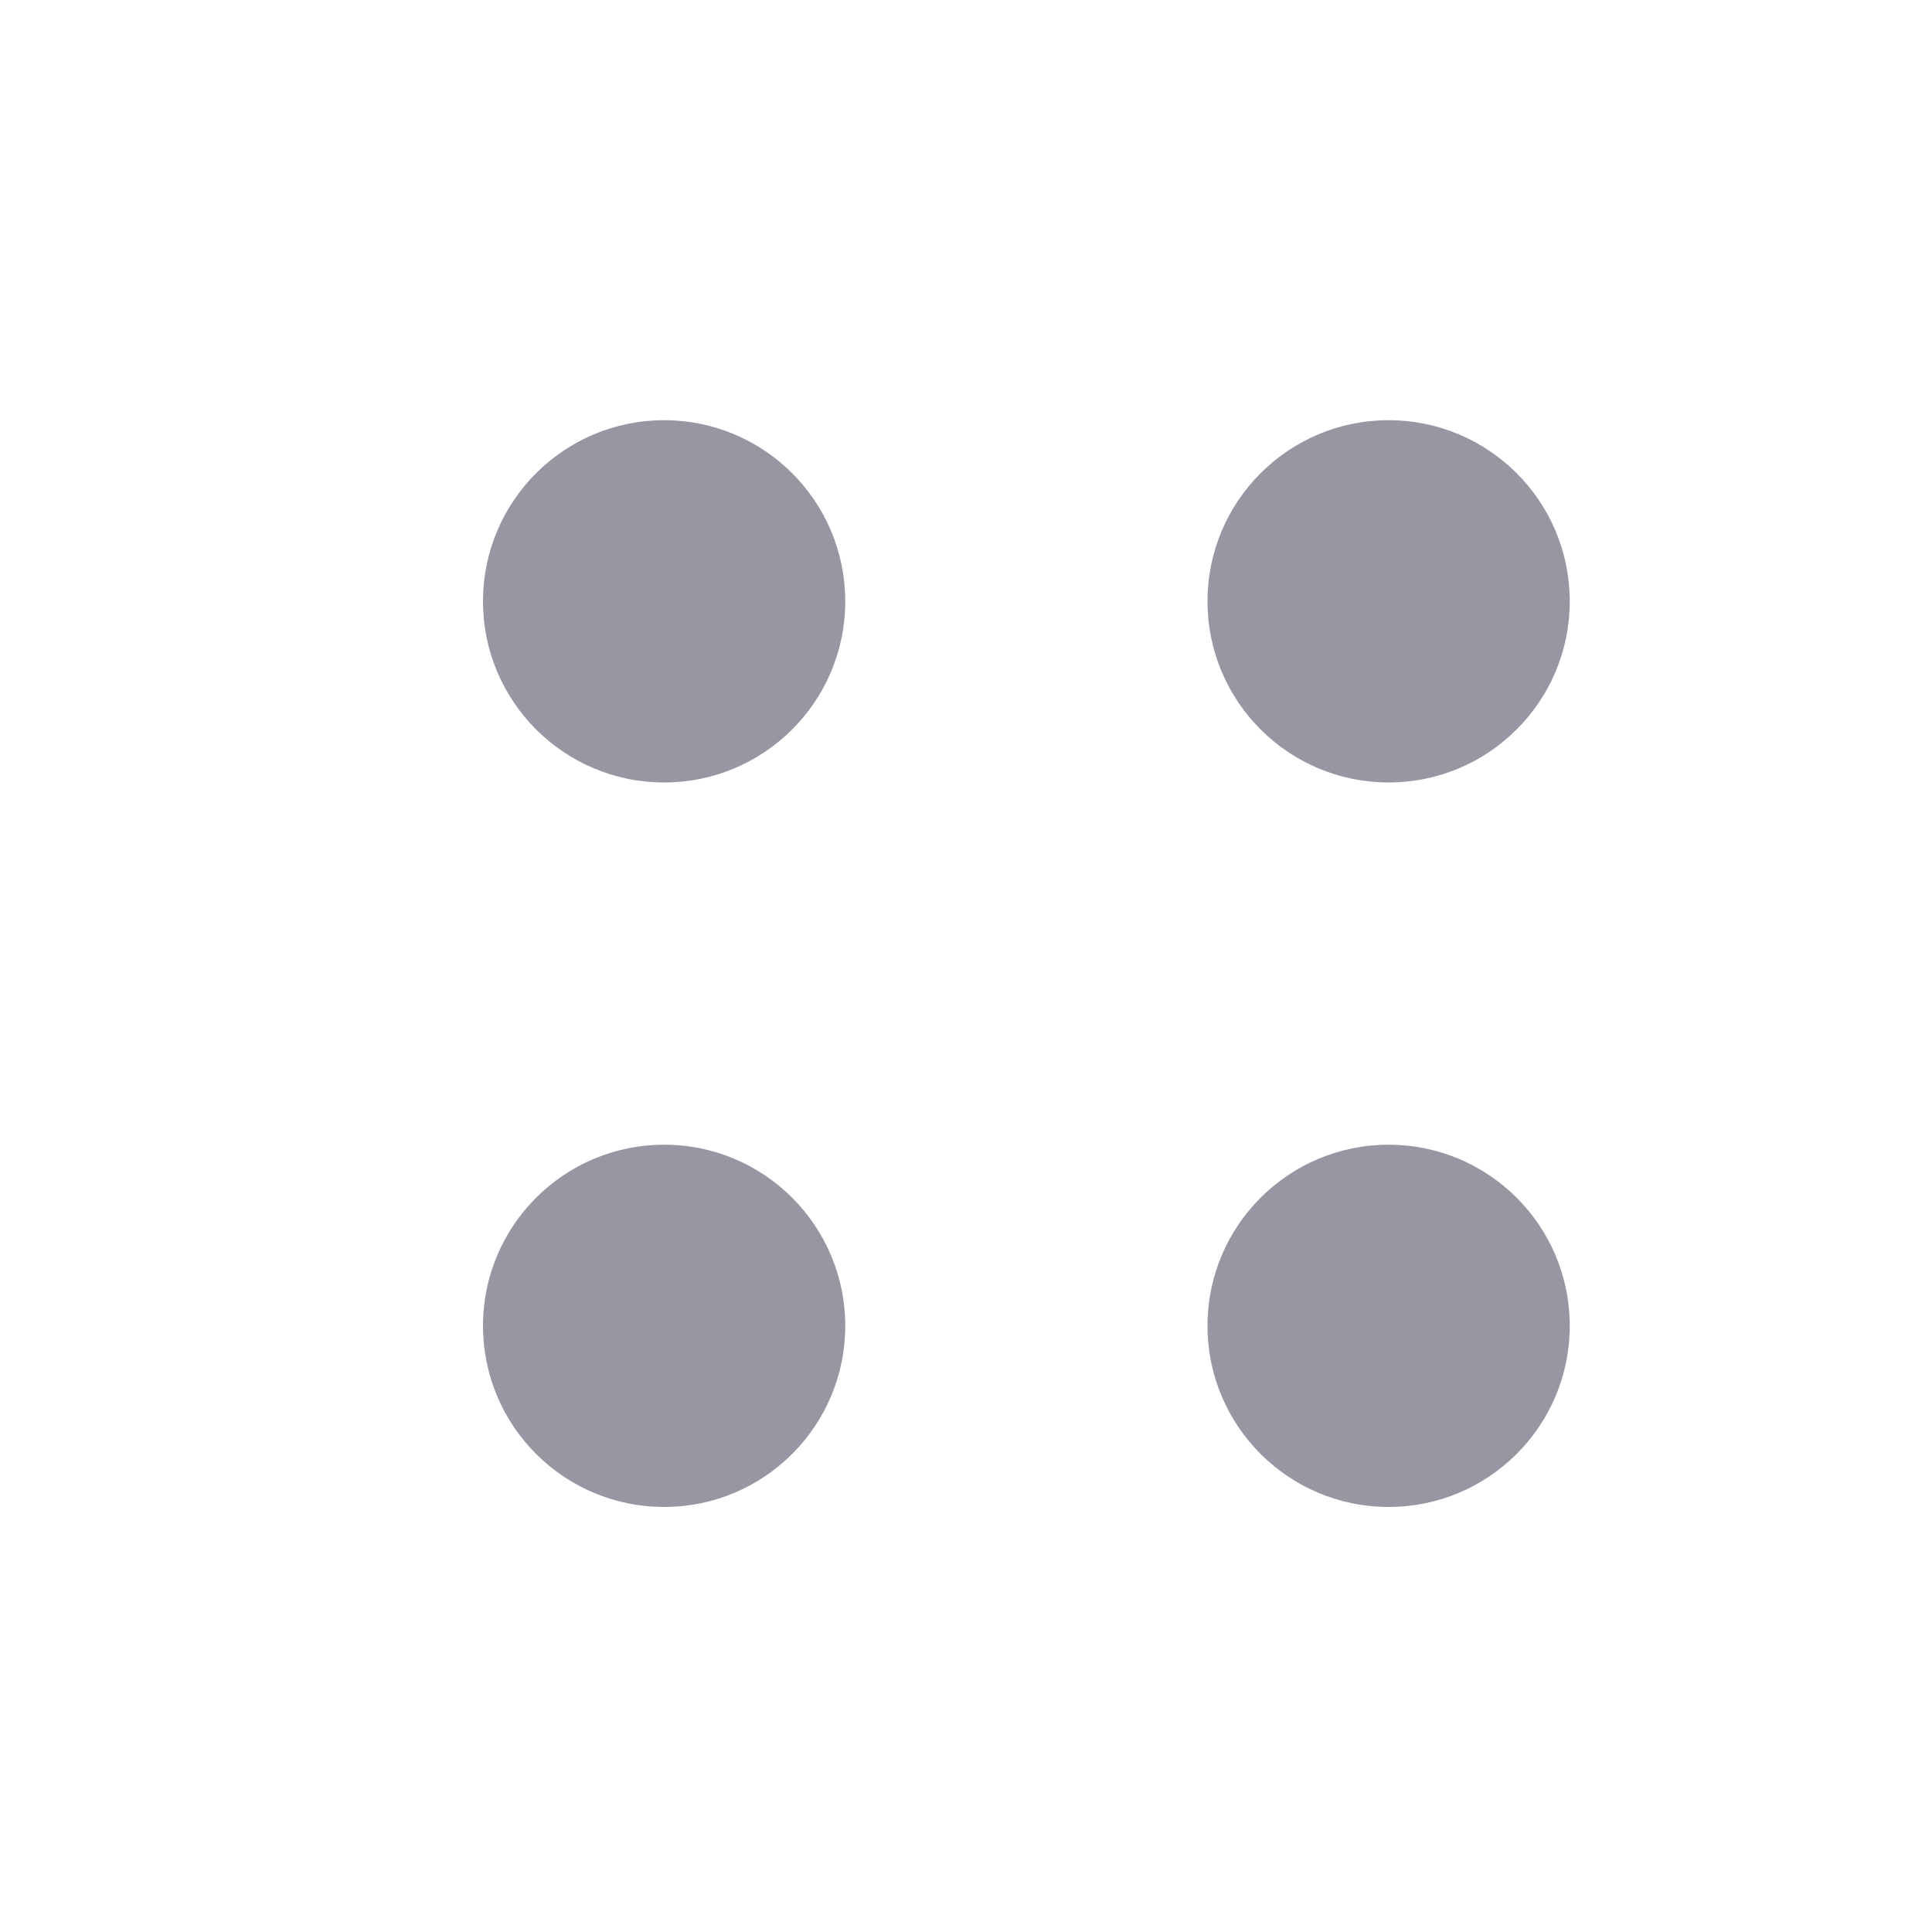
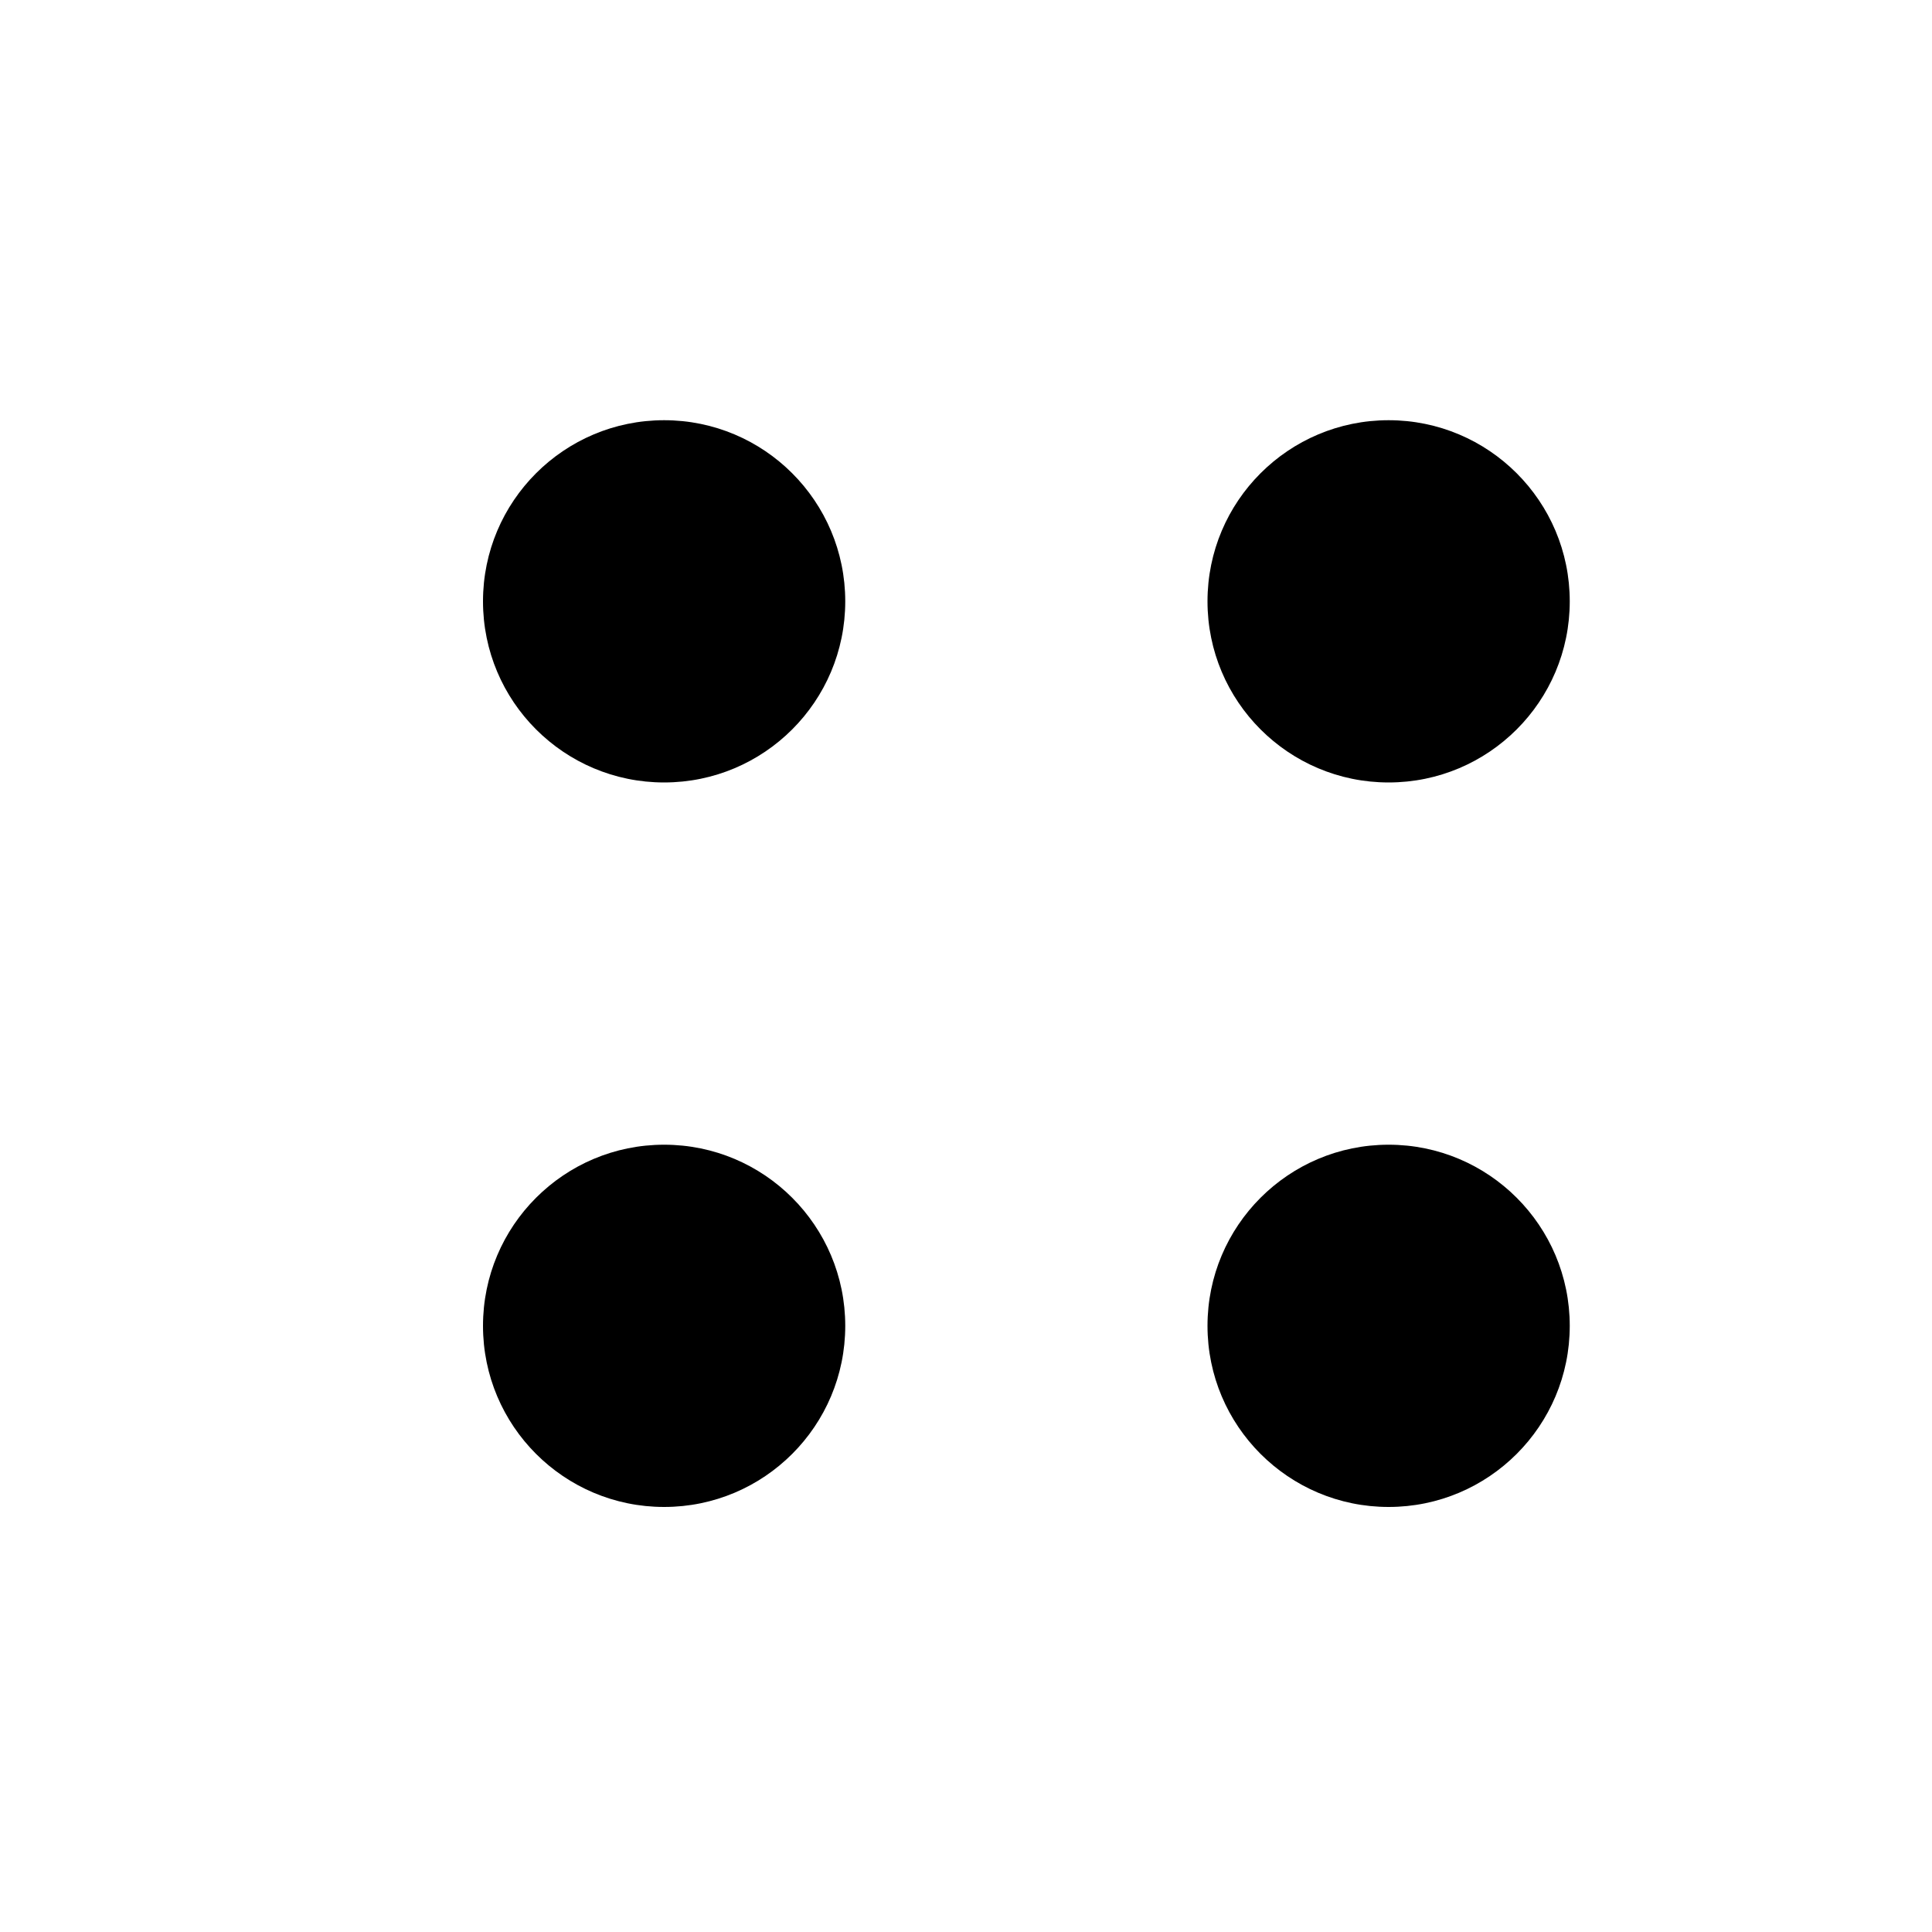
<svg xmlns="http://www.w3.org/2000/svg" width="16" height="16" fill="none" viewBox="0 0 16 16">
-   <rect width="3" height="3" x="4" y="3.48" fill="#9797A4" rx="1.5" />
-   <rect width="3" height="3" x="10" y="3.48" fill="#9797A4" rx="1.5" />
-   <rect width="3" height="3" x="4" y="9.48" fill="#9797A4" rx="1.5" />
-   <rect width="3" height="3" x="10" y="9.48" fill="#9797A4" rx="1.5" />
+   <rect width="3" height="3" x="4" y="3.48" fill="currentColor" rx="1.5" />
+   <rect width="3" height="3" x="10" y="3.48" fill="currentColor" rx="1.5" />
+   <rect width="3" height="3" x="4" y="9.48" fill="currentColor" rx="1.5" />
+   <rect width="3" height="3" x="10" y="9.48" fill="currentColor" rx="1.5" />
</svg>
